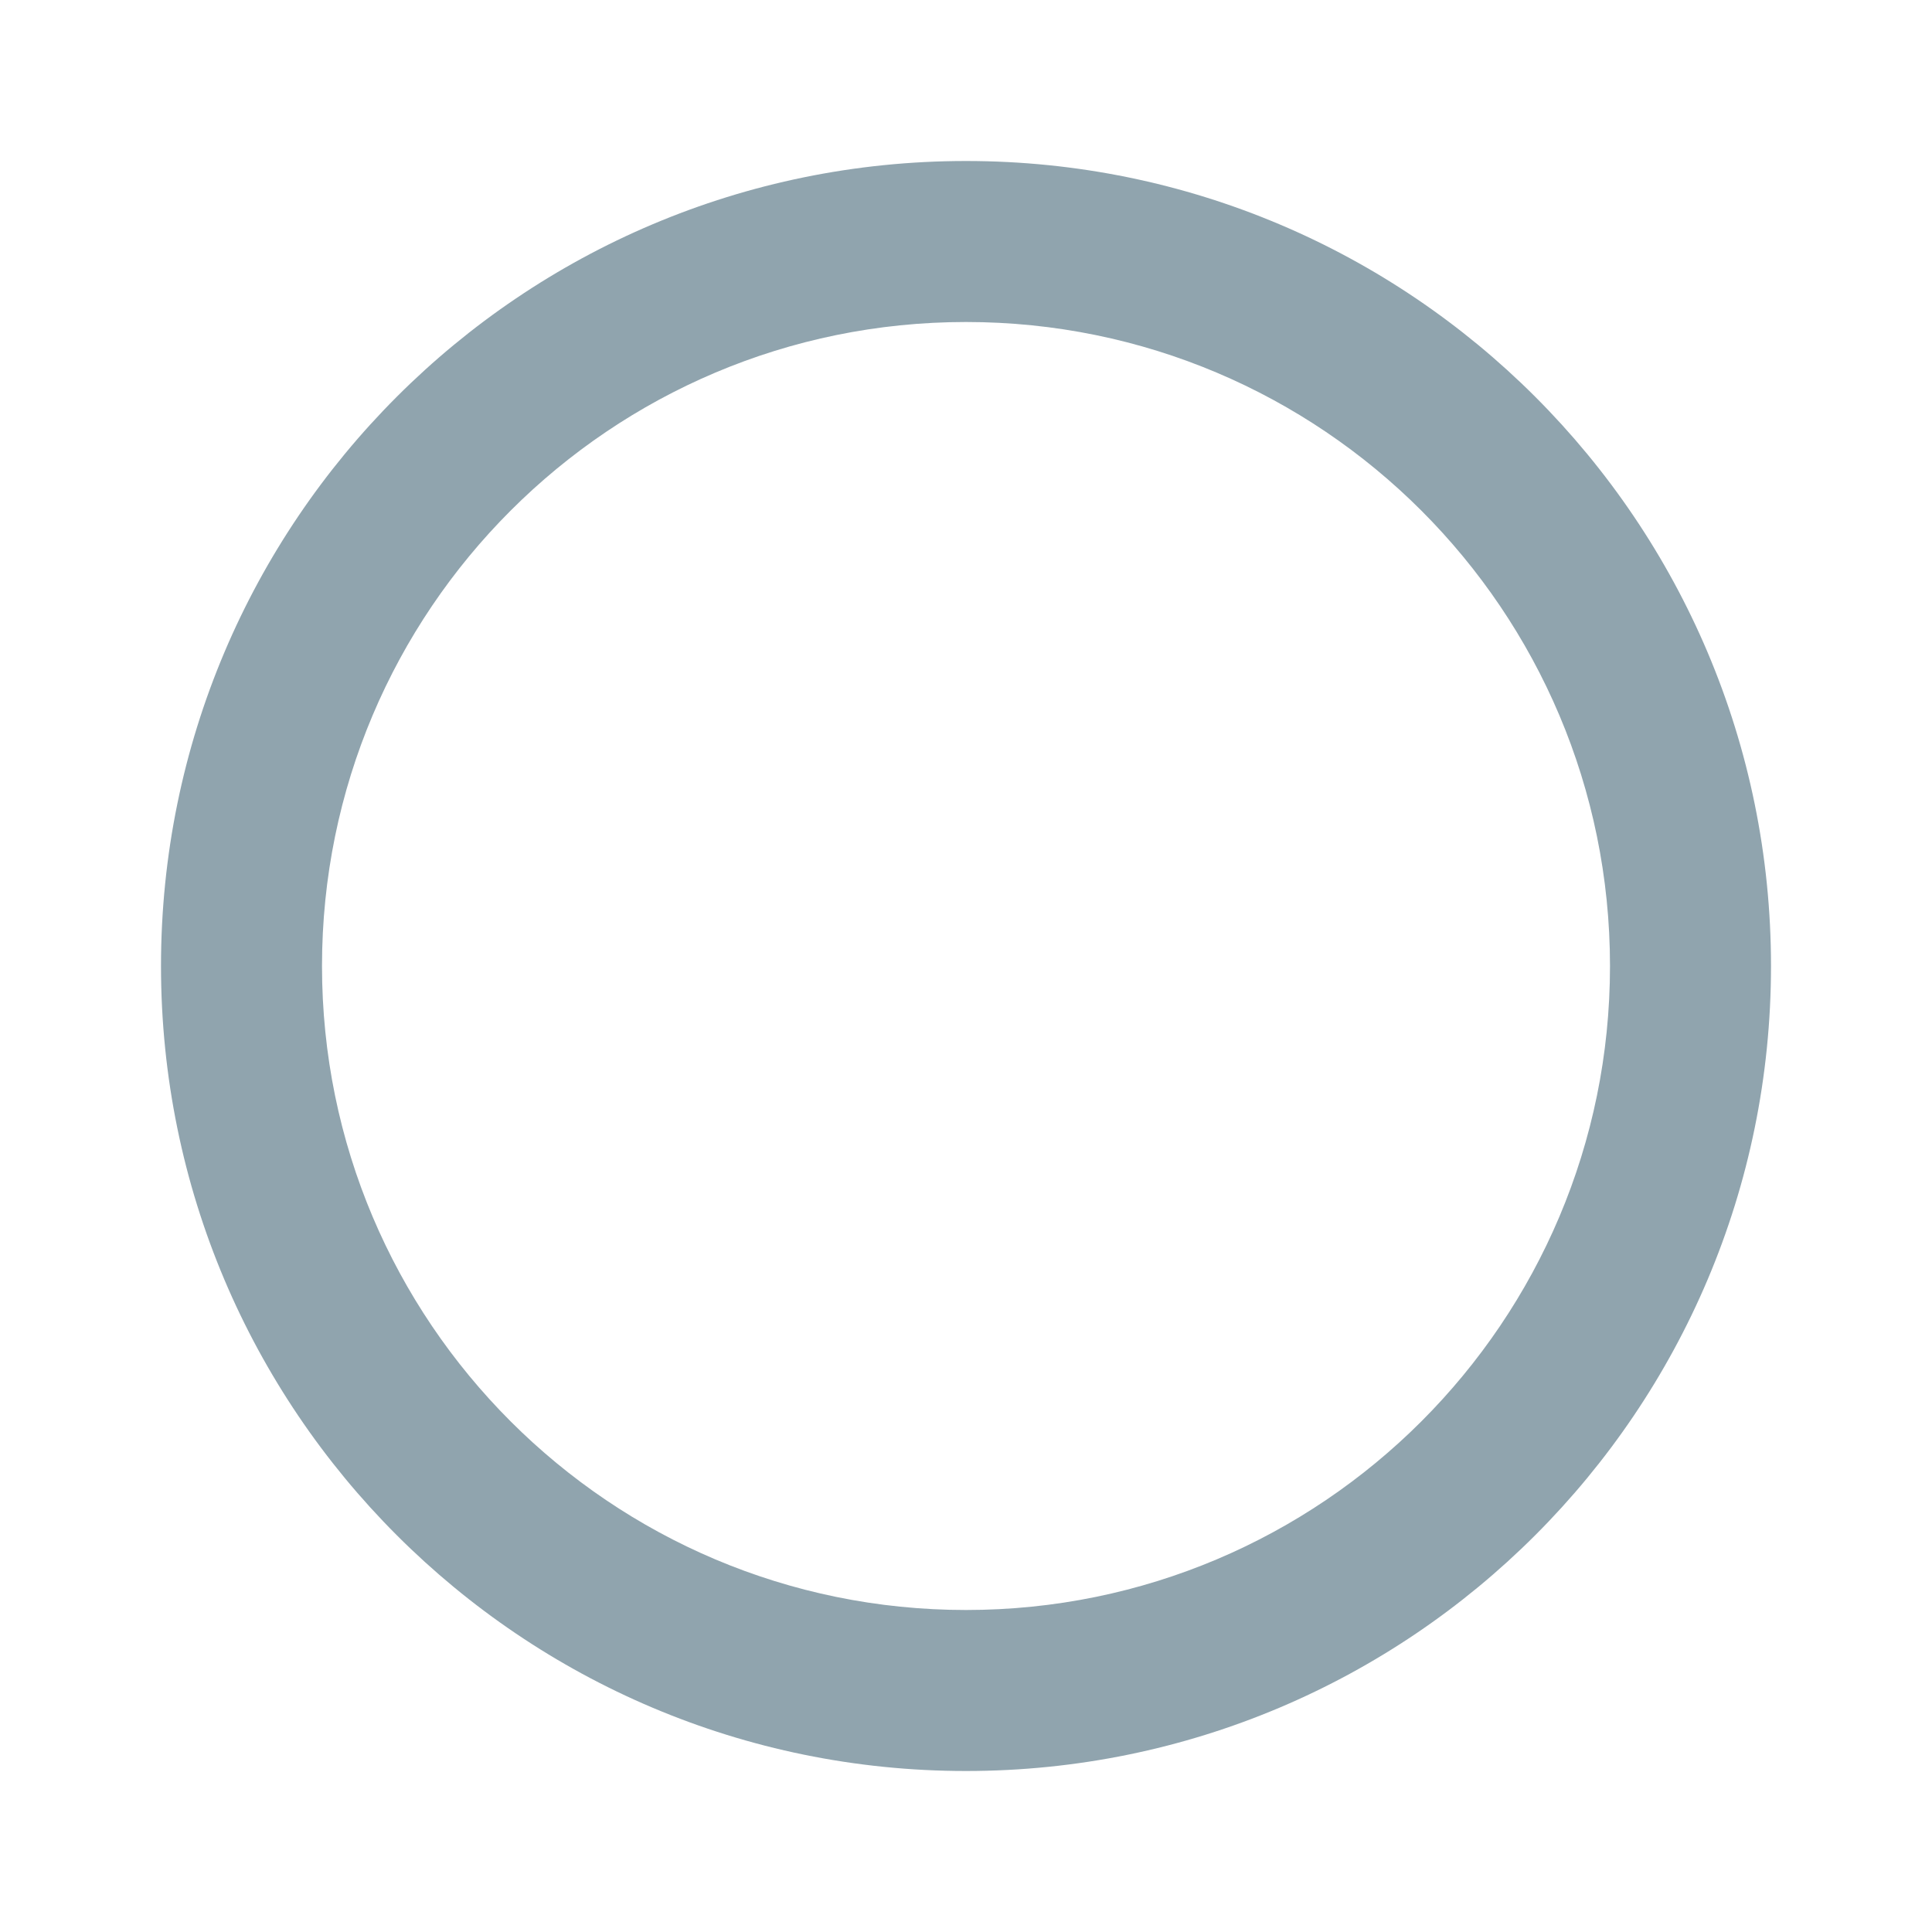
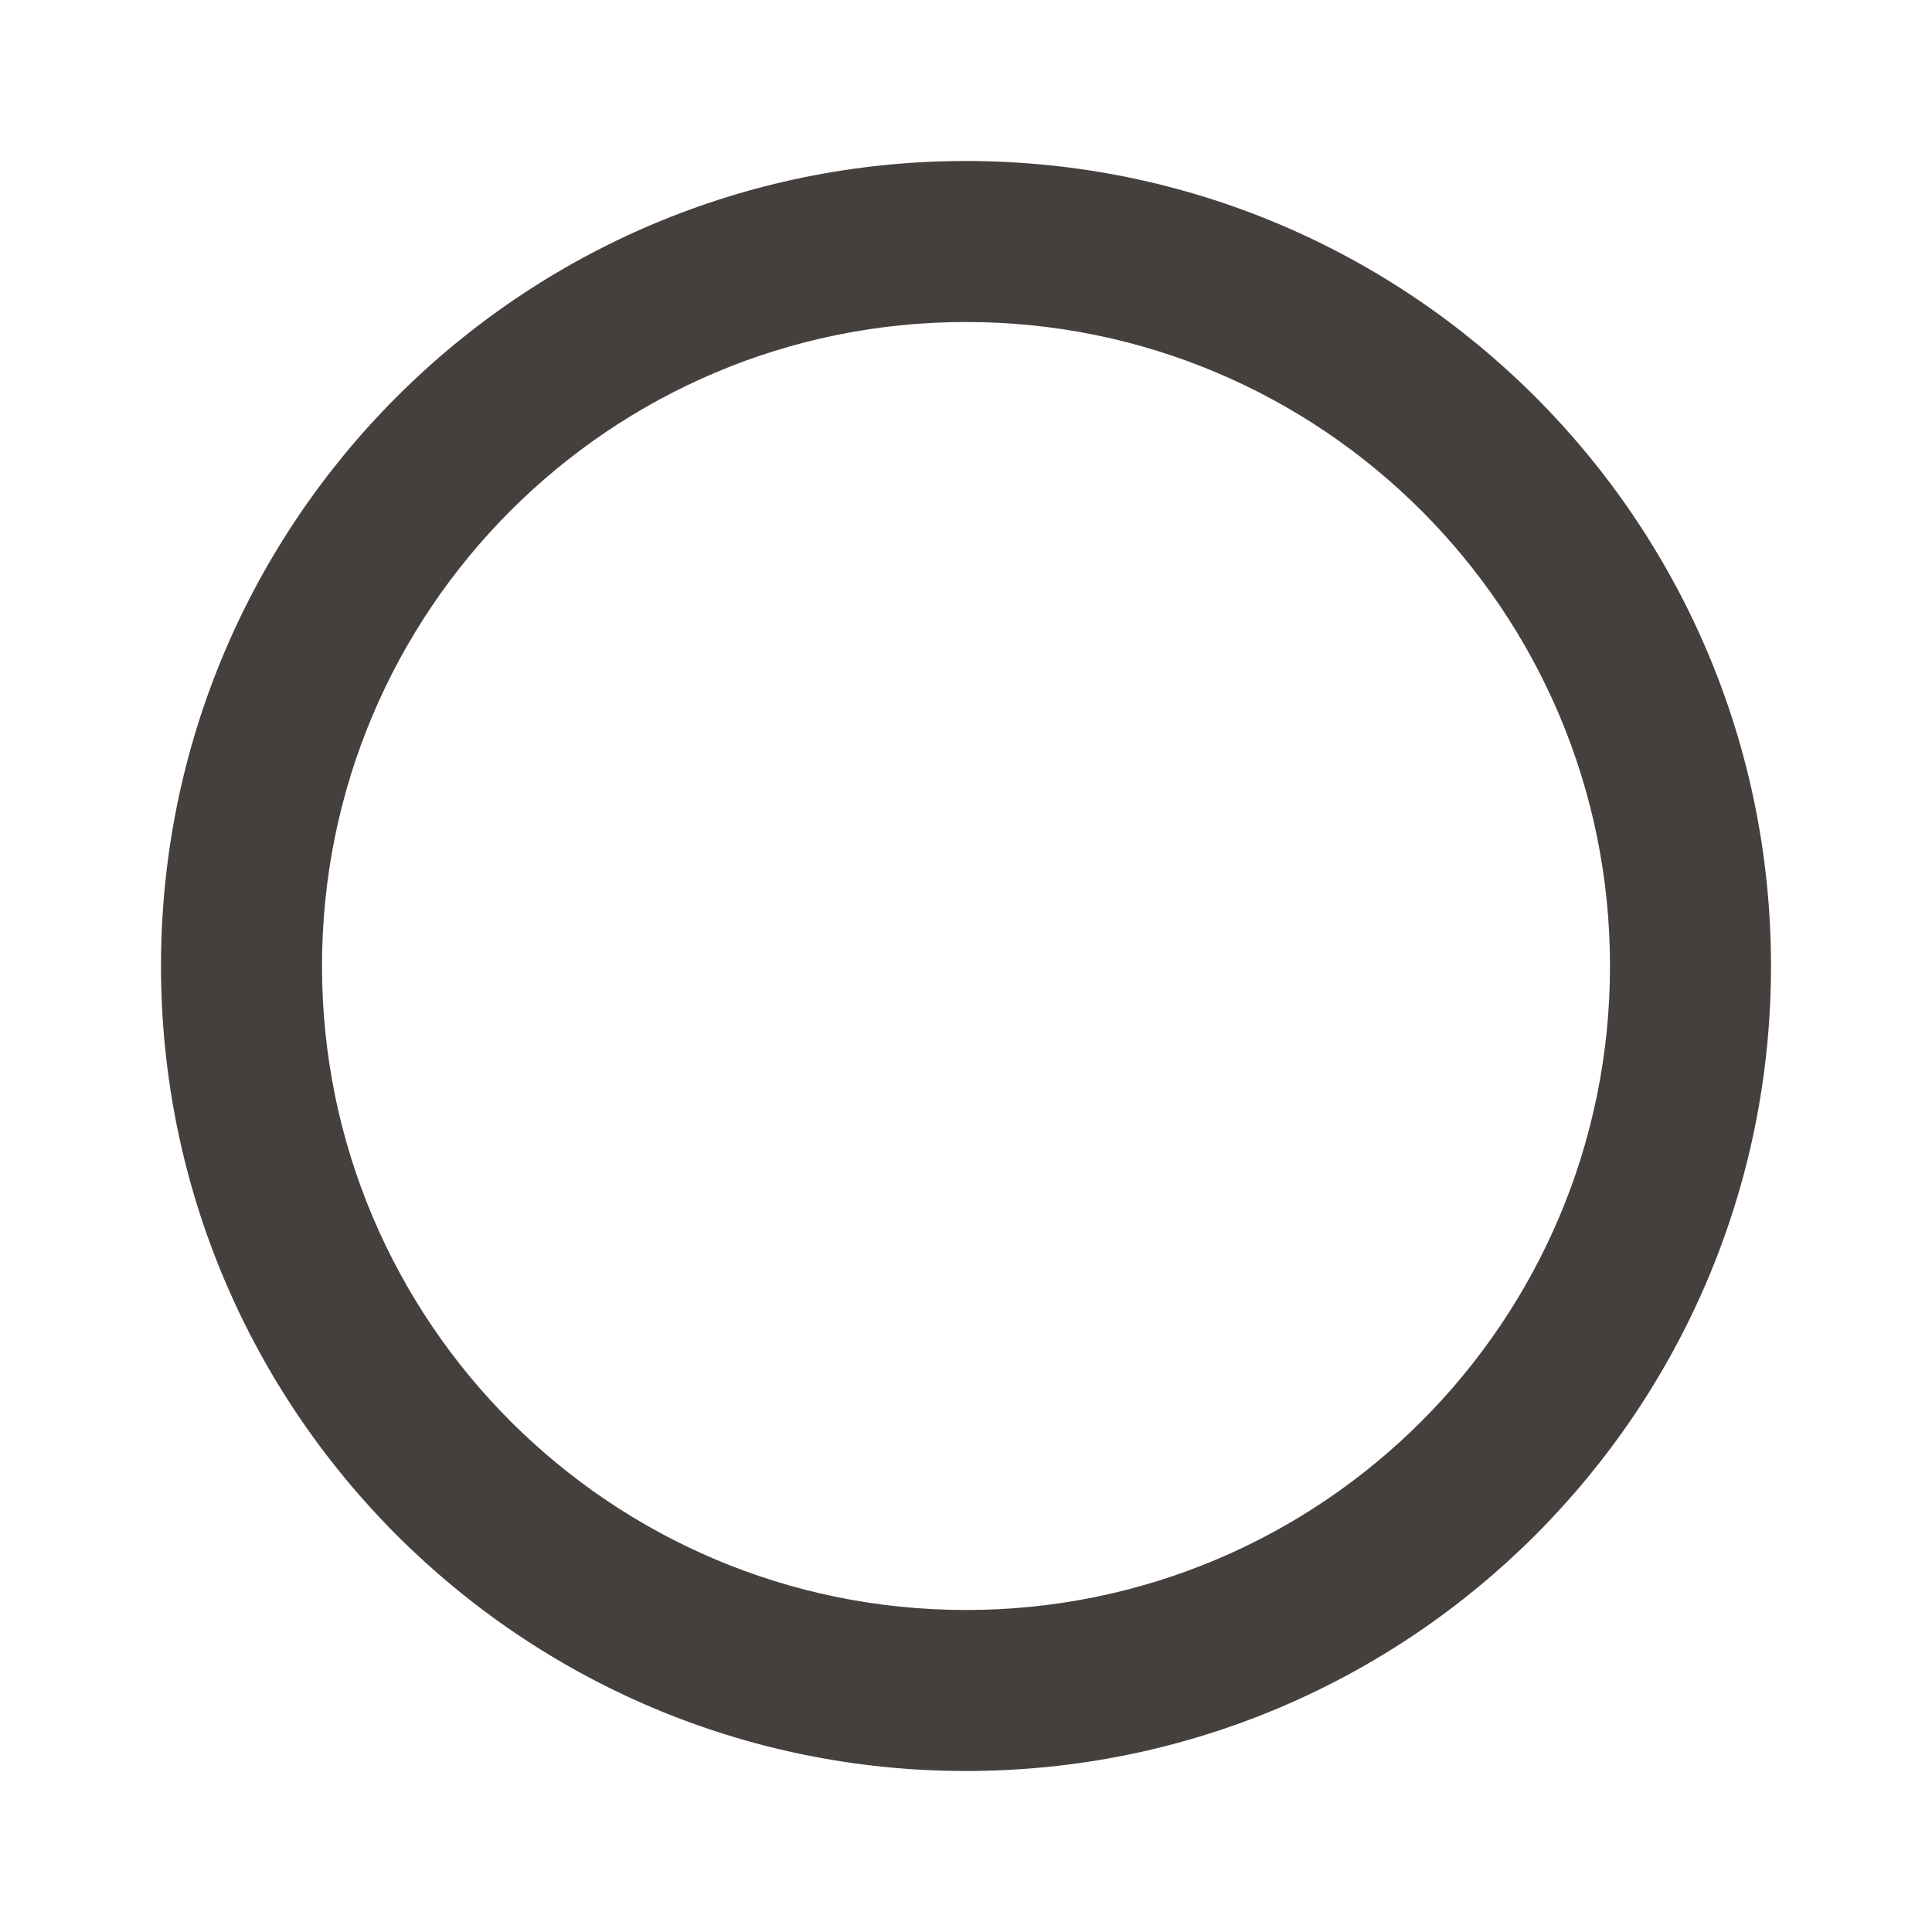
<svg xmlns="http://www.w3.org/2000/svg" viewBox="0 0 24 24">
-   <path d="M12 20a8 8 0 0 1-8-8 8 8 0 0 1 8-8 8 8 0 0 1 8 8 8 8 0 0 1-8 8m0-18A10 10 0 0 0 2 12a10 10 0 0 0 10 10 10 10 0 0 0 10-10A10 10 0 0 0 12 2z" fill="#90a4ae" />
+   <path d="M12 20a8 8 0 0 1-8-8 8 8 0 0 1 8-8 8 8 0 0 1 8 8 8 8 0 0 1-8 8m0-18A10 10 0 0 0 2 12a10 10 0 0 0 10 10 10 10 0 0 0 10-10A10 10 0 0 0 12 2z" fill="#45403d" />
</svg>
